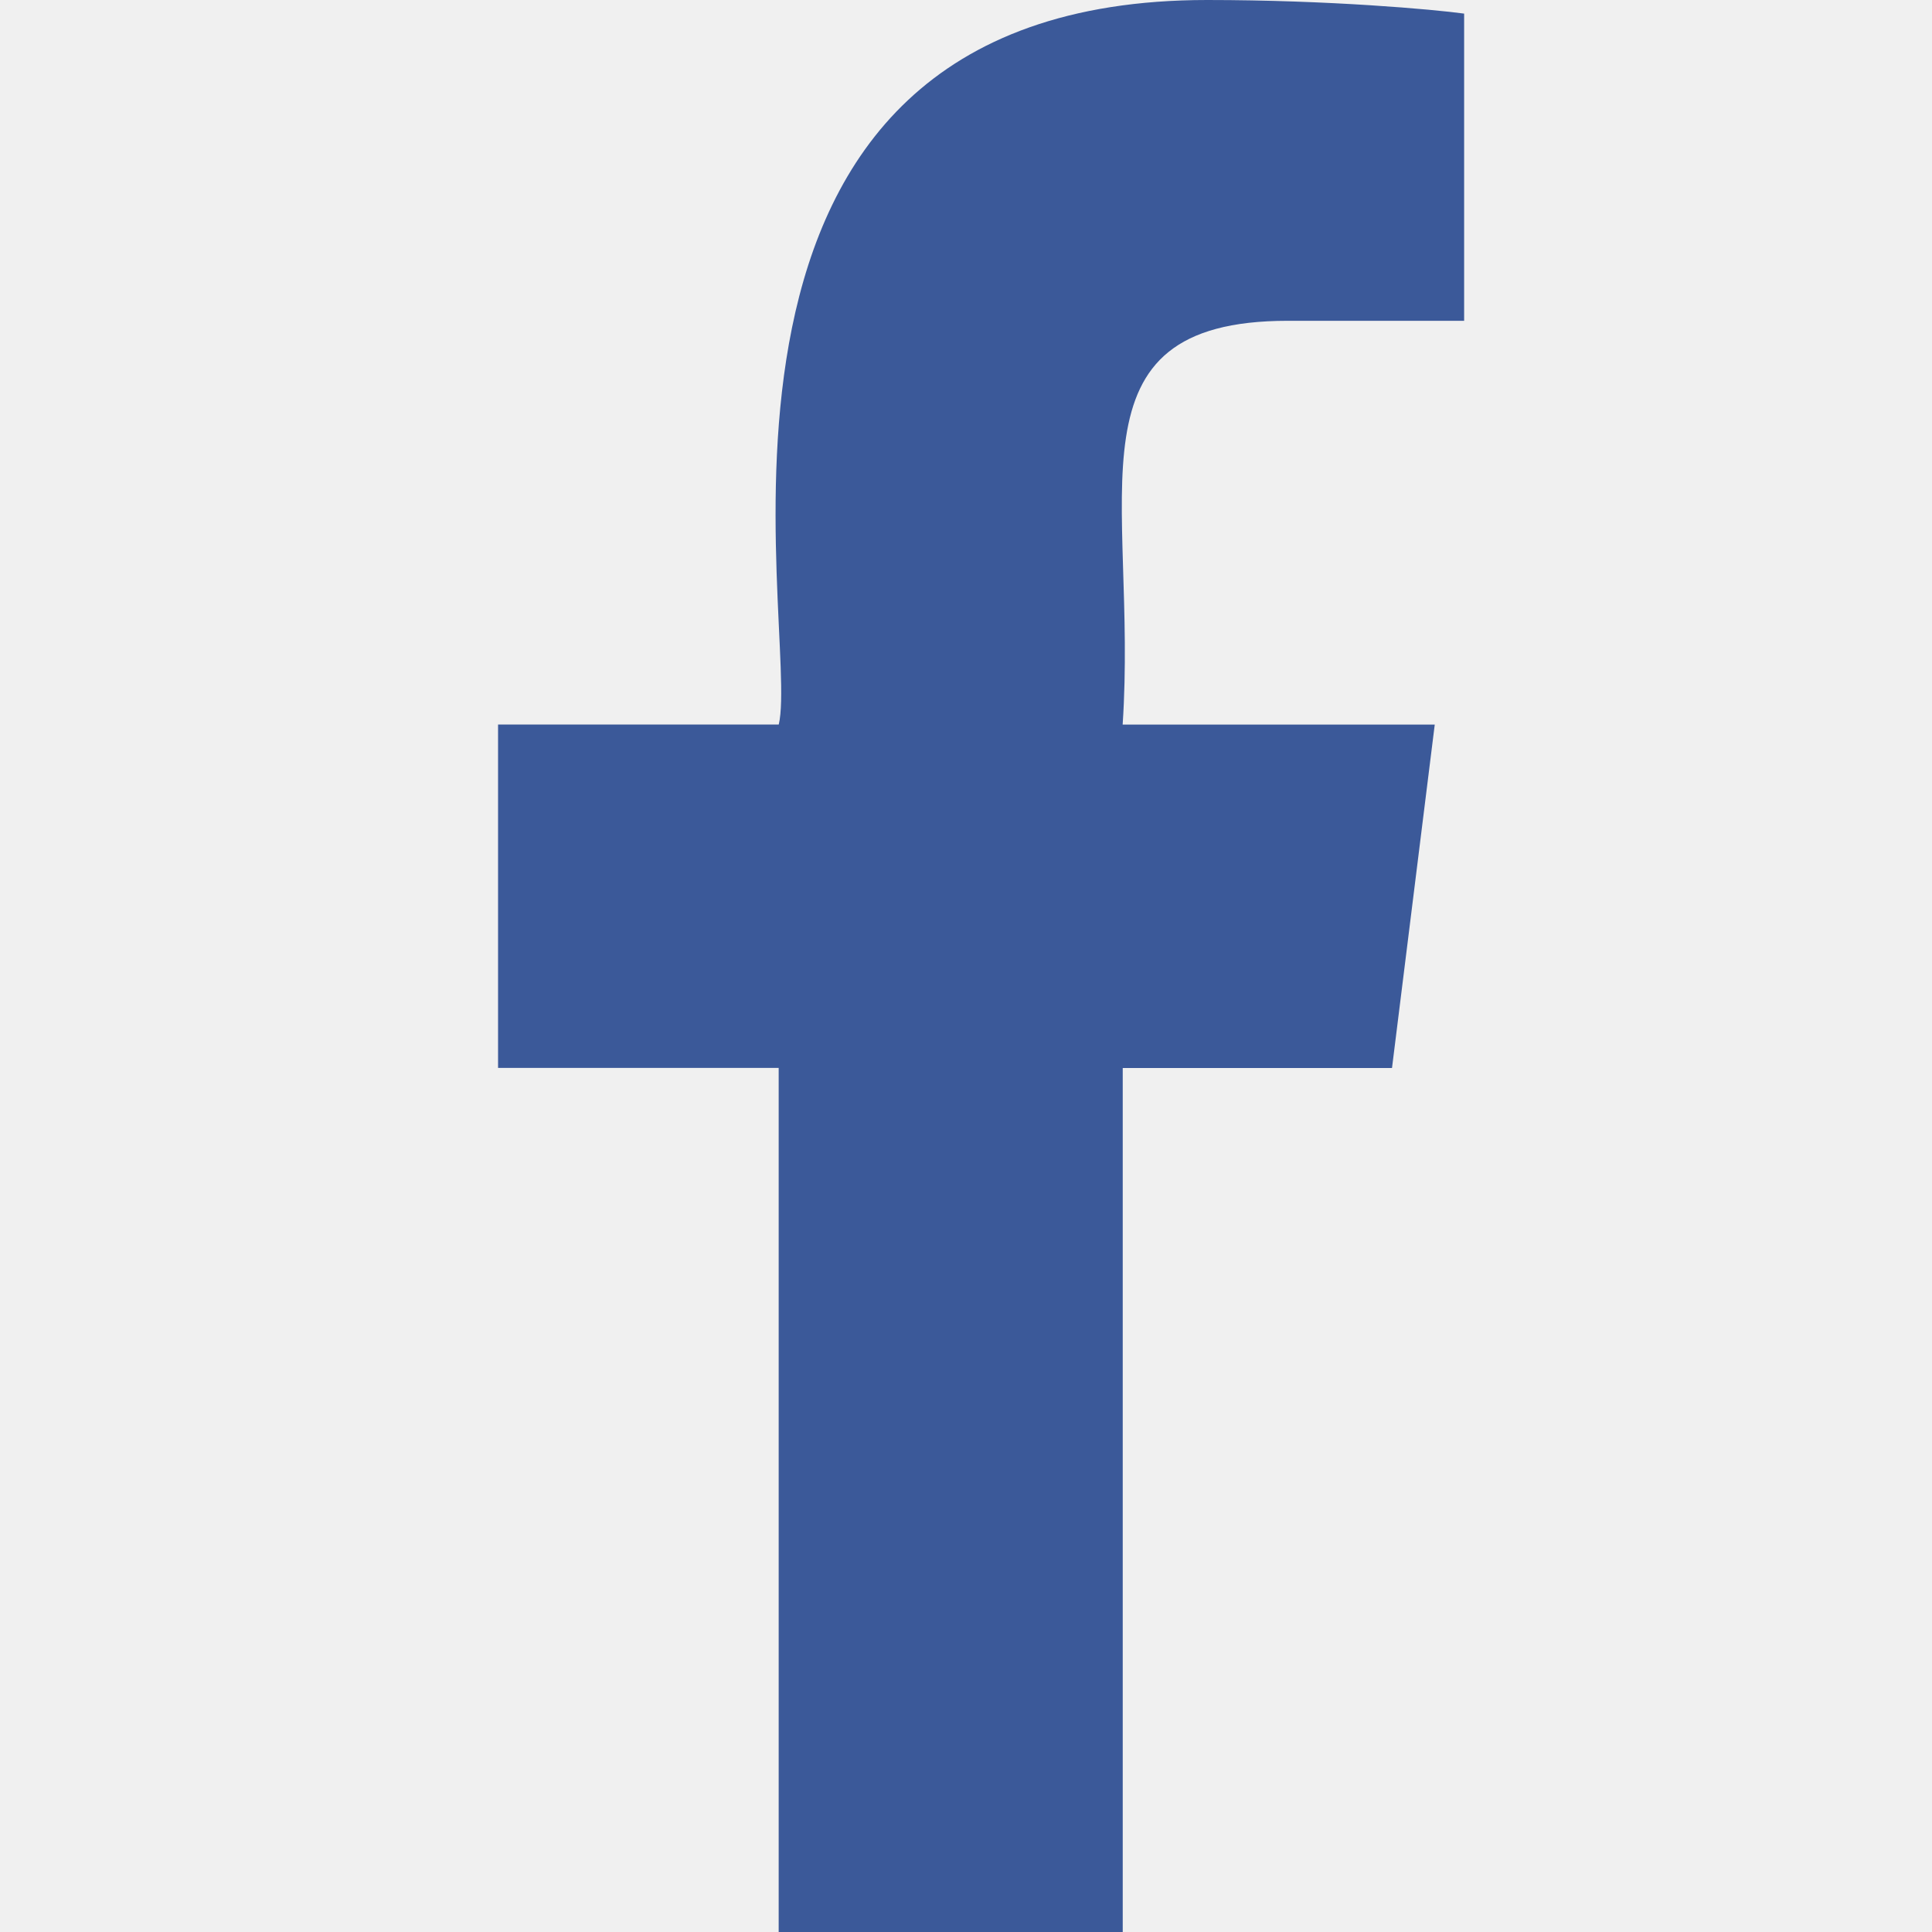
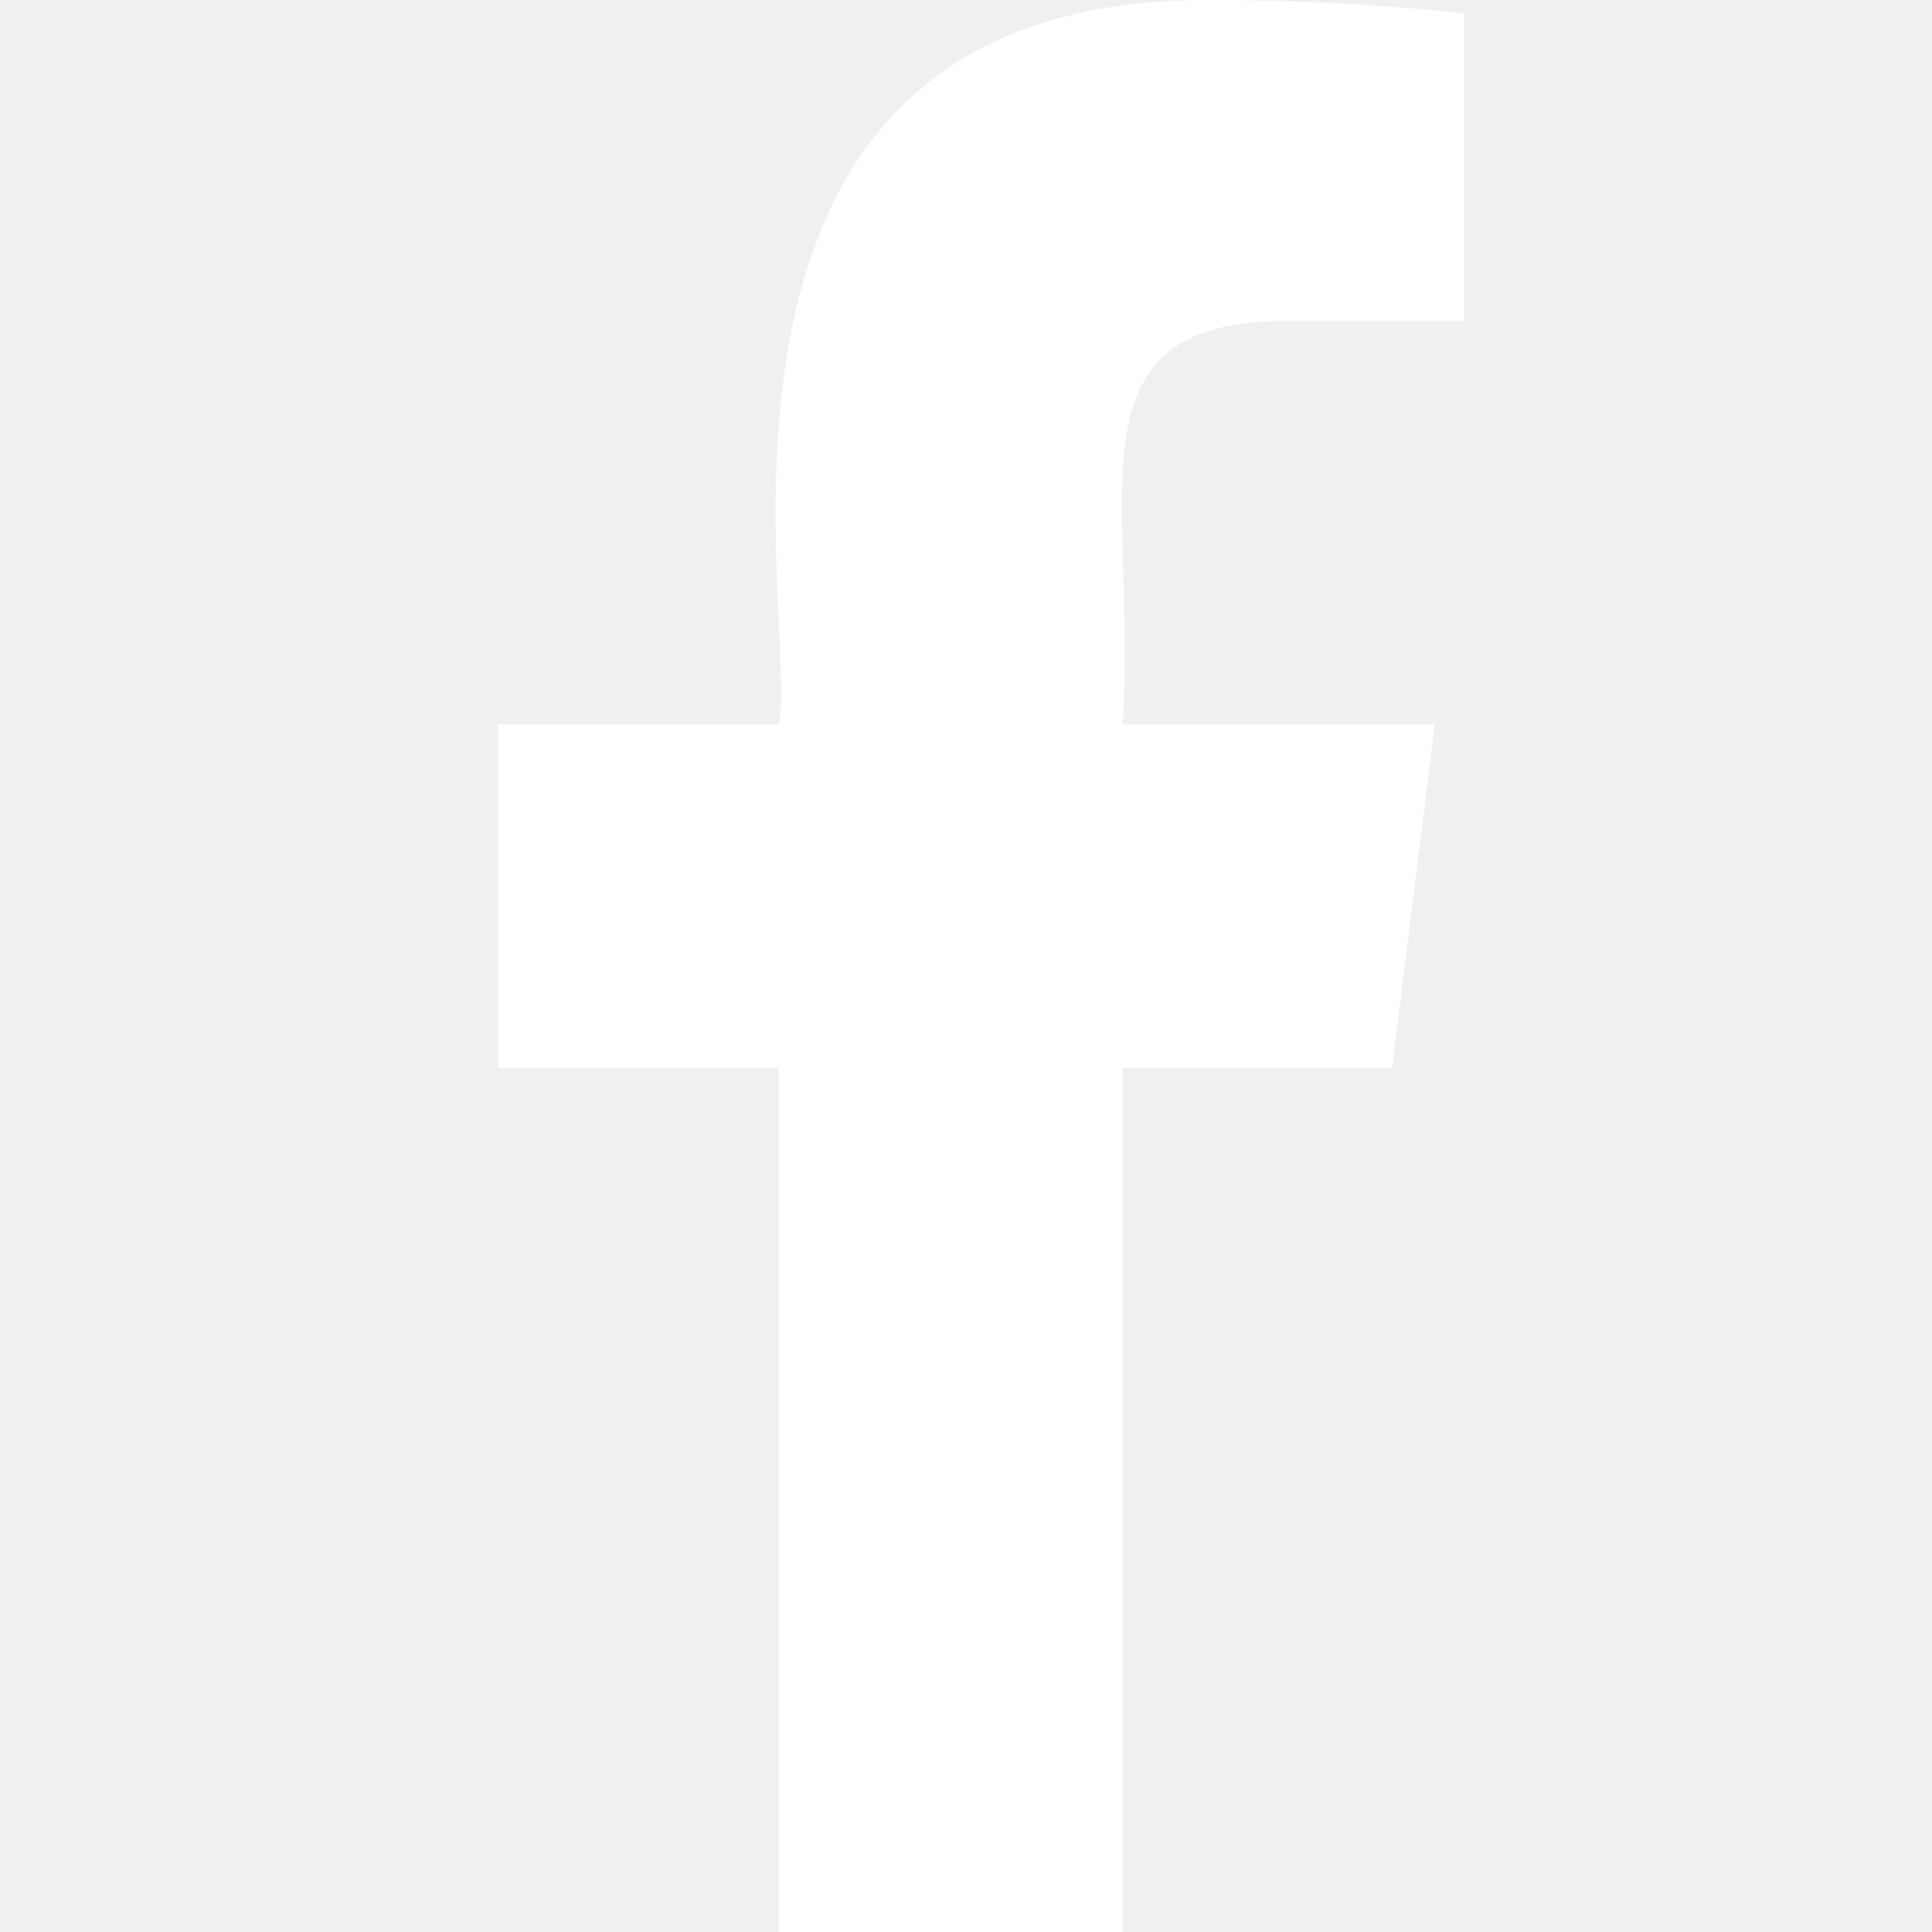
<svg xmlns="http://www.w3.org/2000/svg" enable-background="new 0 0 24 24" height="512" viewBox="0 0 24 24" width="512">
-   <path d="m15.997 3.985h2.191v-3.816c-.378-.052-1.678-.169-3.192-.169-6.932 0-5.046 7.85-5.322 9h-3.487v4.266h3.486v10.734h4.274v-10.733h3.345l.531-4.266h-3.877c.188-2.824-.761-5.016 2.051-5.016z" fill="#3b5999" />
+   <path d="m15.997 3.985h2.191v-3.816c-.378-.052-1.678-.169-3.192-.169-6.932 0-5.046 7.85-5.322 9h-3.487v4.266h3.486v10.734h4.274v-10.733h3.345l.531-4.266h-3.877c.188-2.824-.761-5.016 2.051-5.016z" fill="white" />
</svg>
